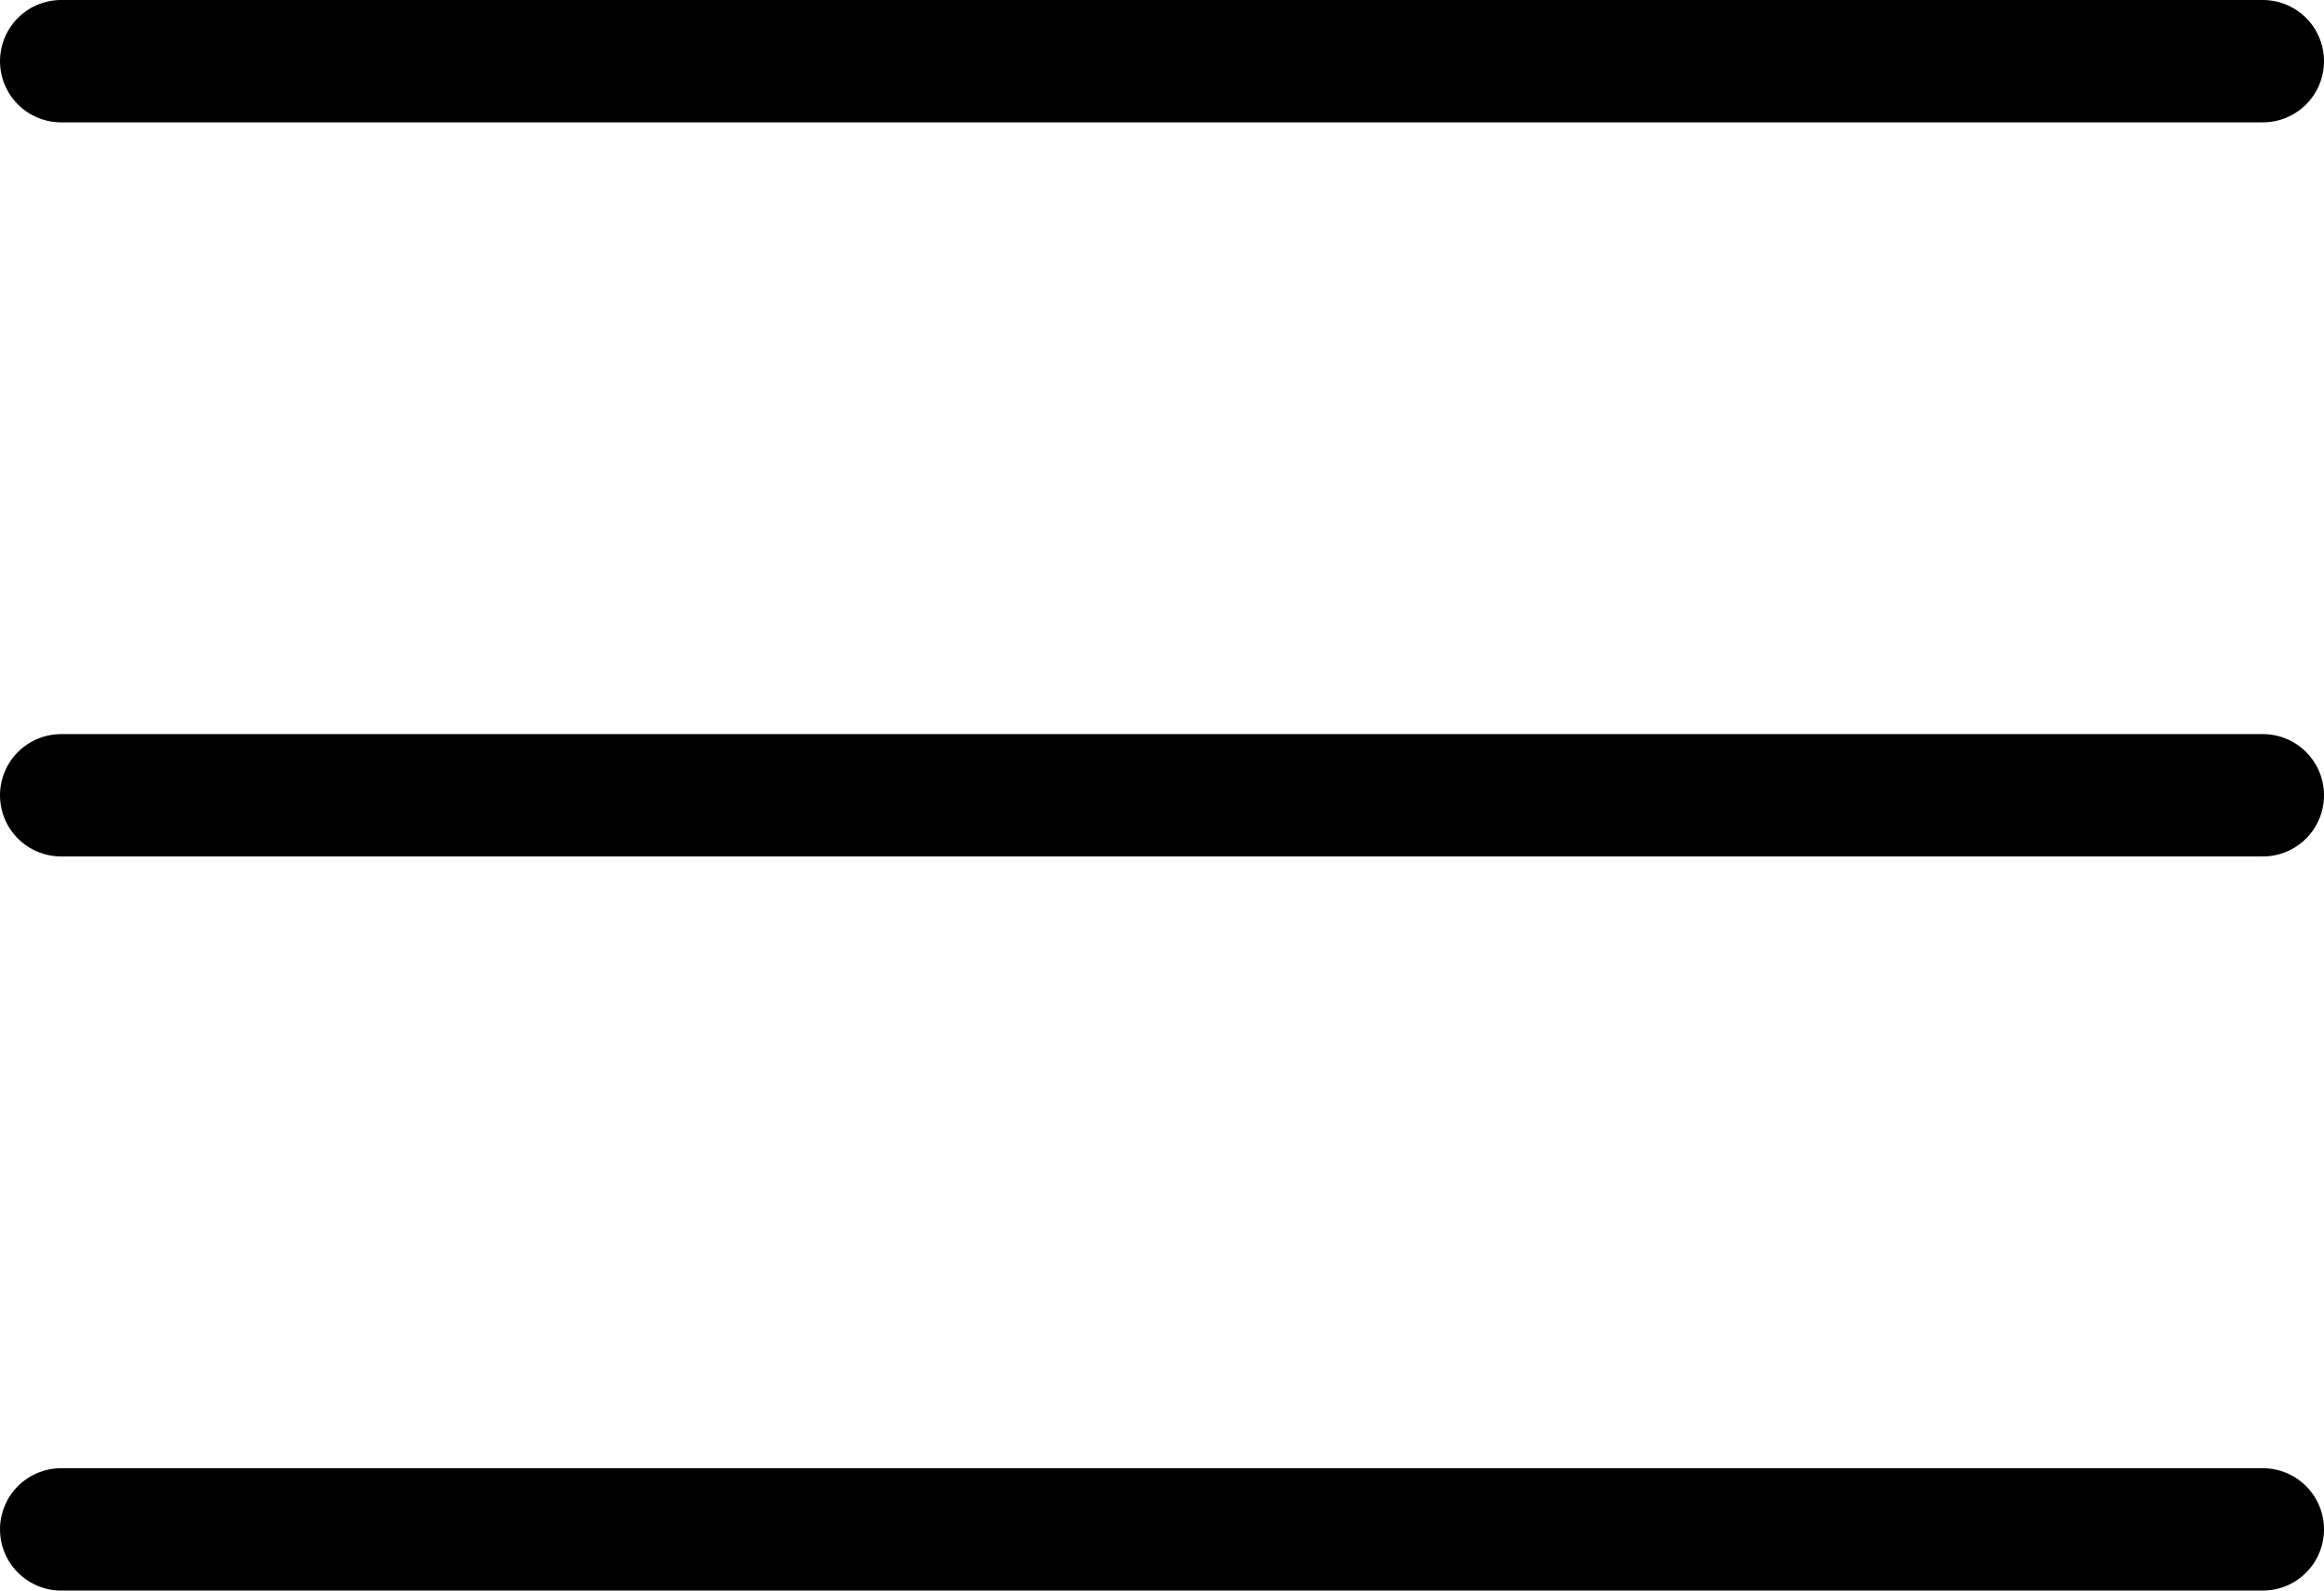
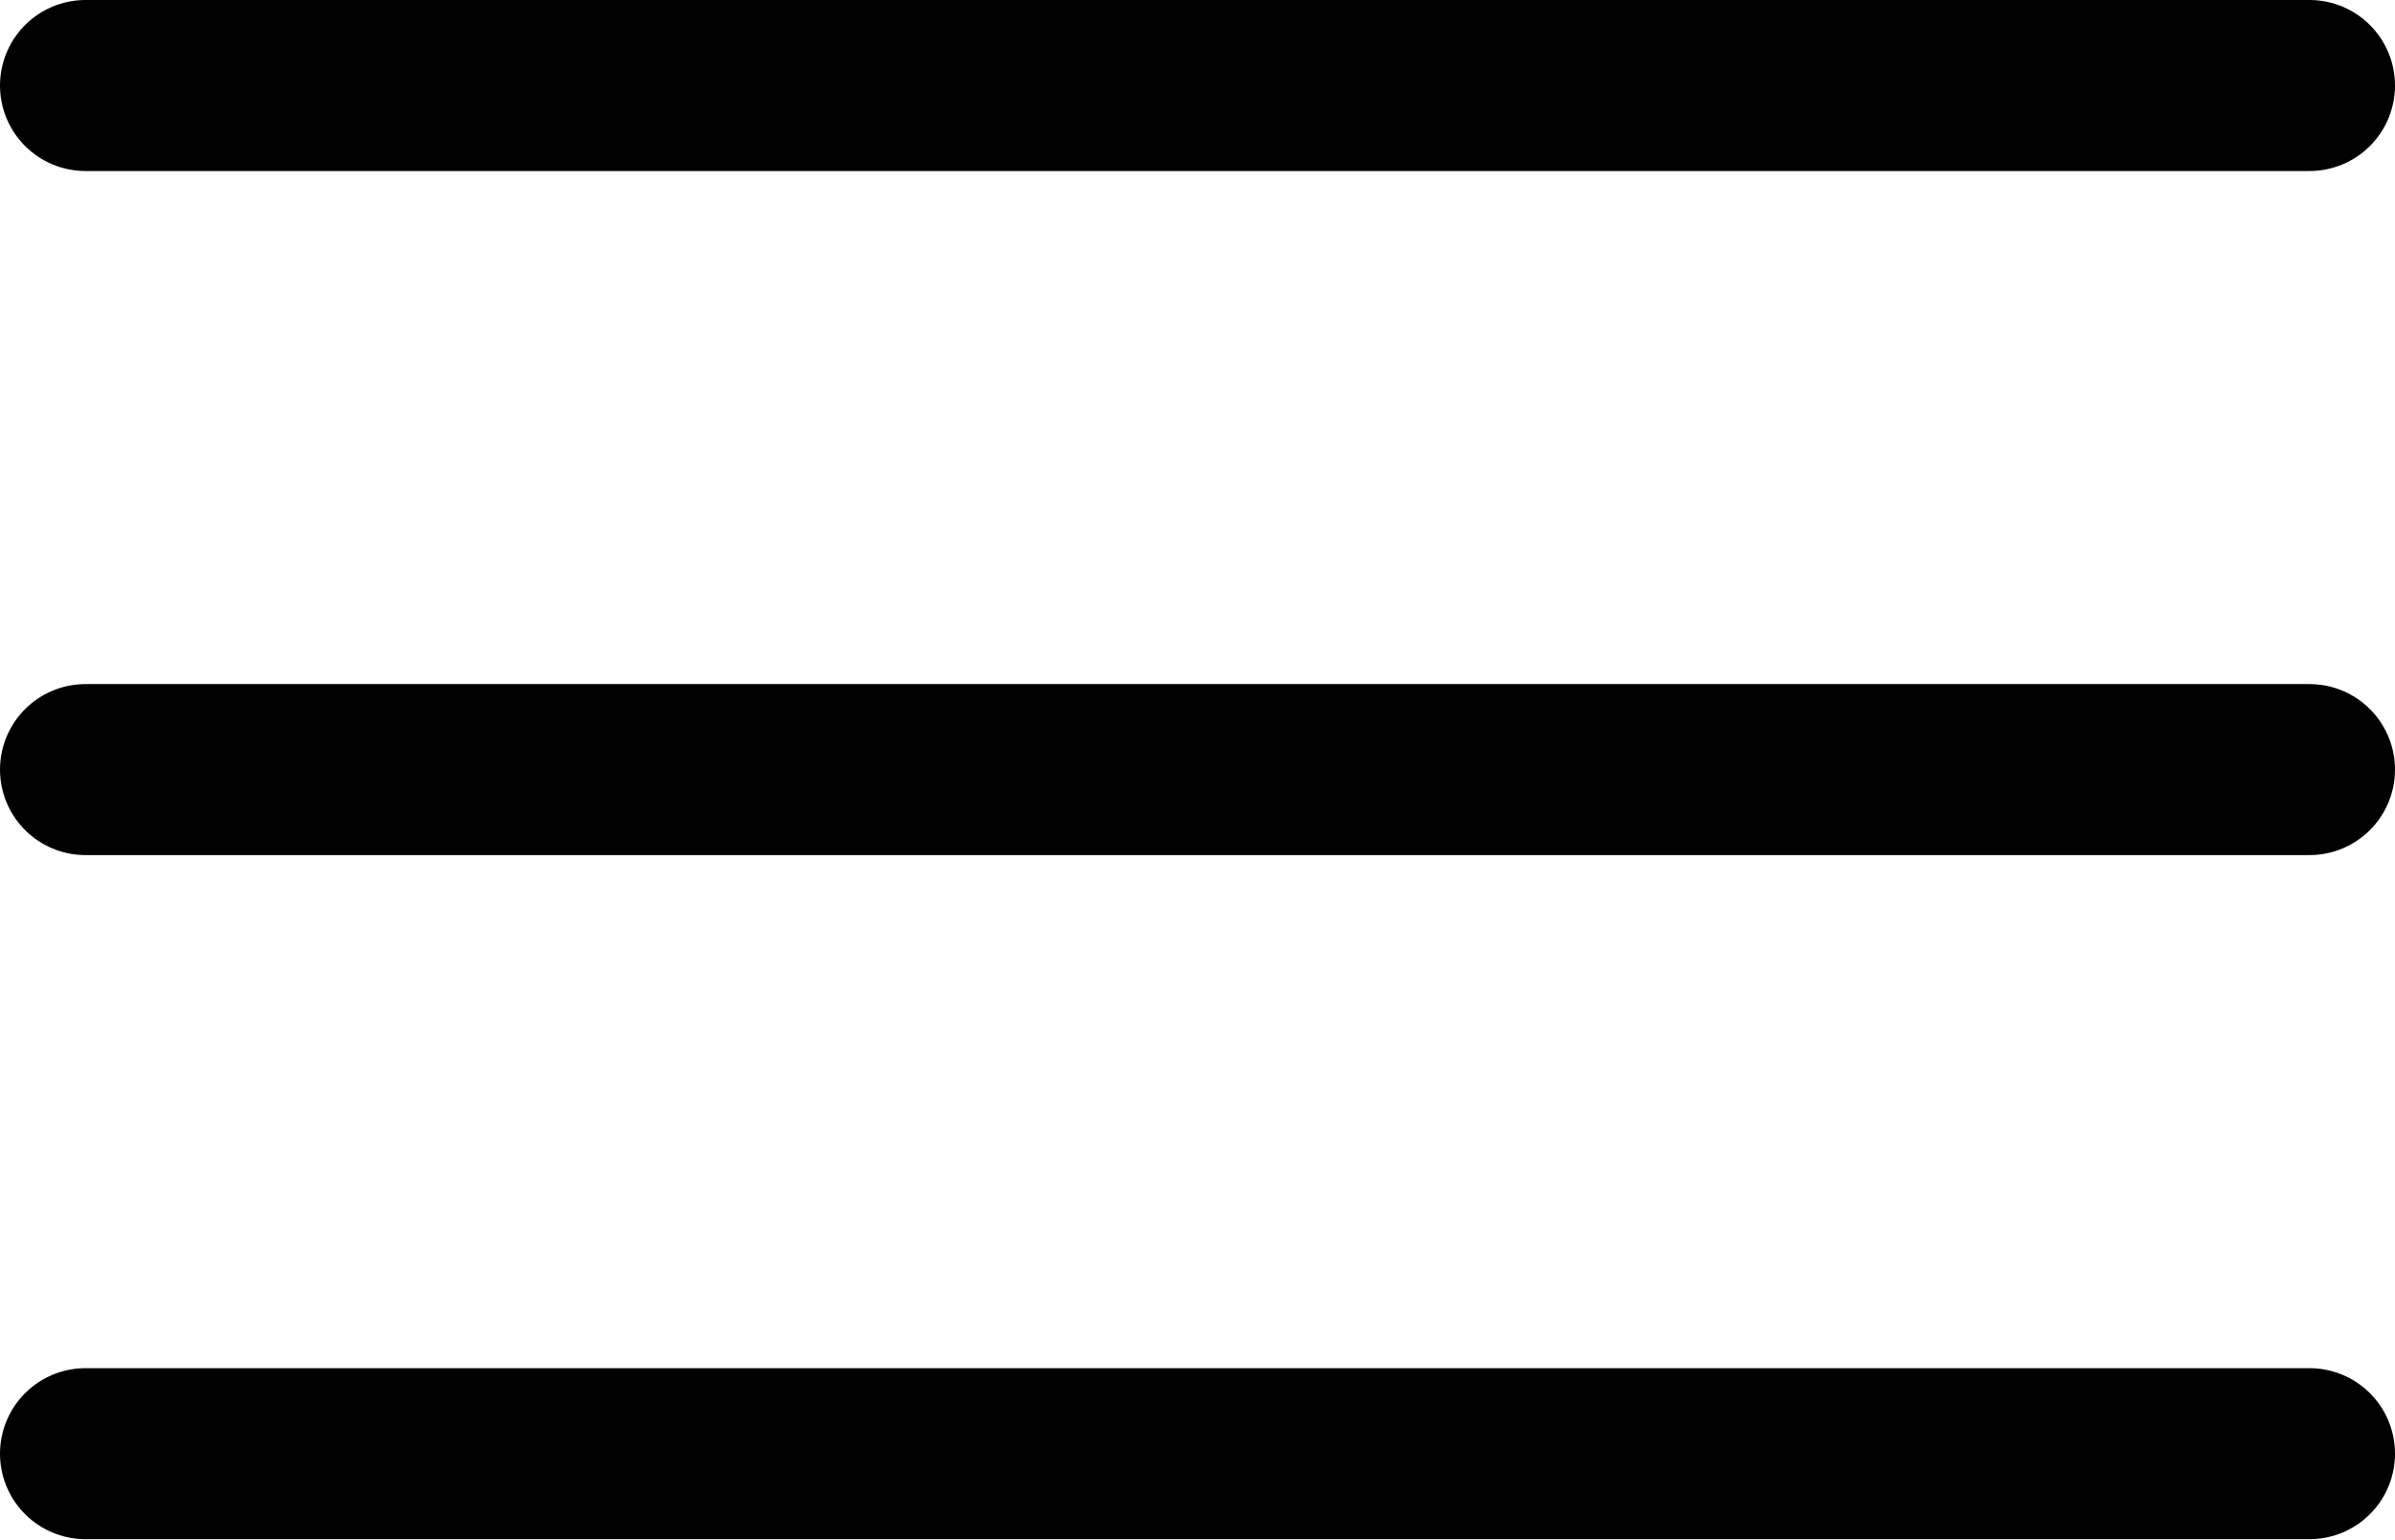
- <svg xmlns="http://www.w3.org/2000/svg" id="Layer_1" data-name="Layer 1" viewBox="0 0 19 13">
+ <svg xmlns="http://www.w3.org/2000/svg" id="Layer_1" data-name="Layer 1" viewBox="0 0 21 13.5">
  <defs>
-     <style>.cls-1{fill:none;stroke:#000;stroke-linecap:round;stroke-linejoin:round;}</style>
+     <style>.cls-1{fill:none;stroke:#000;stroke-linecap:round;stroke-linejoin:round;stroke-width:1.5px;}</style>
  </defs>
-   <line class="cls-1" x1="18.5" y1="0.5" x2="0.5" y2="0.5" />
-   <line class="cls-1" x1="18.5" y1="6.5" x2="0.5" y2="6.5" />
-   <line class="cls-1" x1="18.5" y1="12.5" x2="0.5" y2="12.5" />
+   <line class="cls-1" x1="0.75" y1="12.75" x2="20.25" y2="12.75" />
+   <line class="cls-1" x1="0.75" y1="6.75" x2="20.25" y2="6.75" />
+   <line class="cls-1" x1="0.75" y1="0.75" x2="20.25" y2="0.75" />
</svg>
